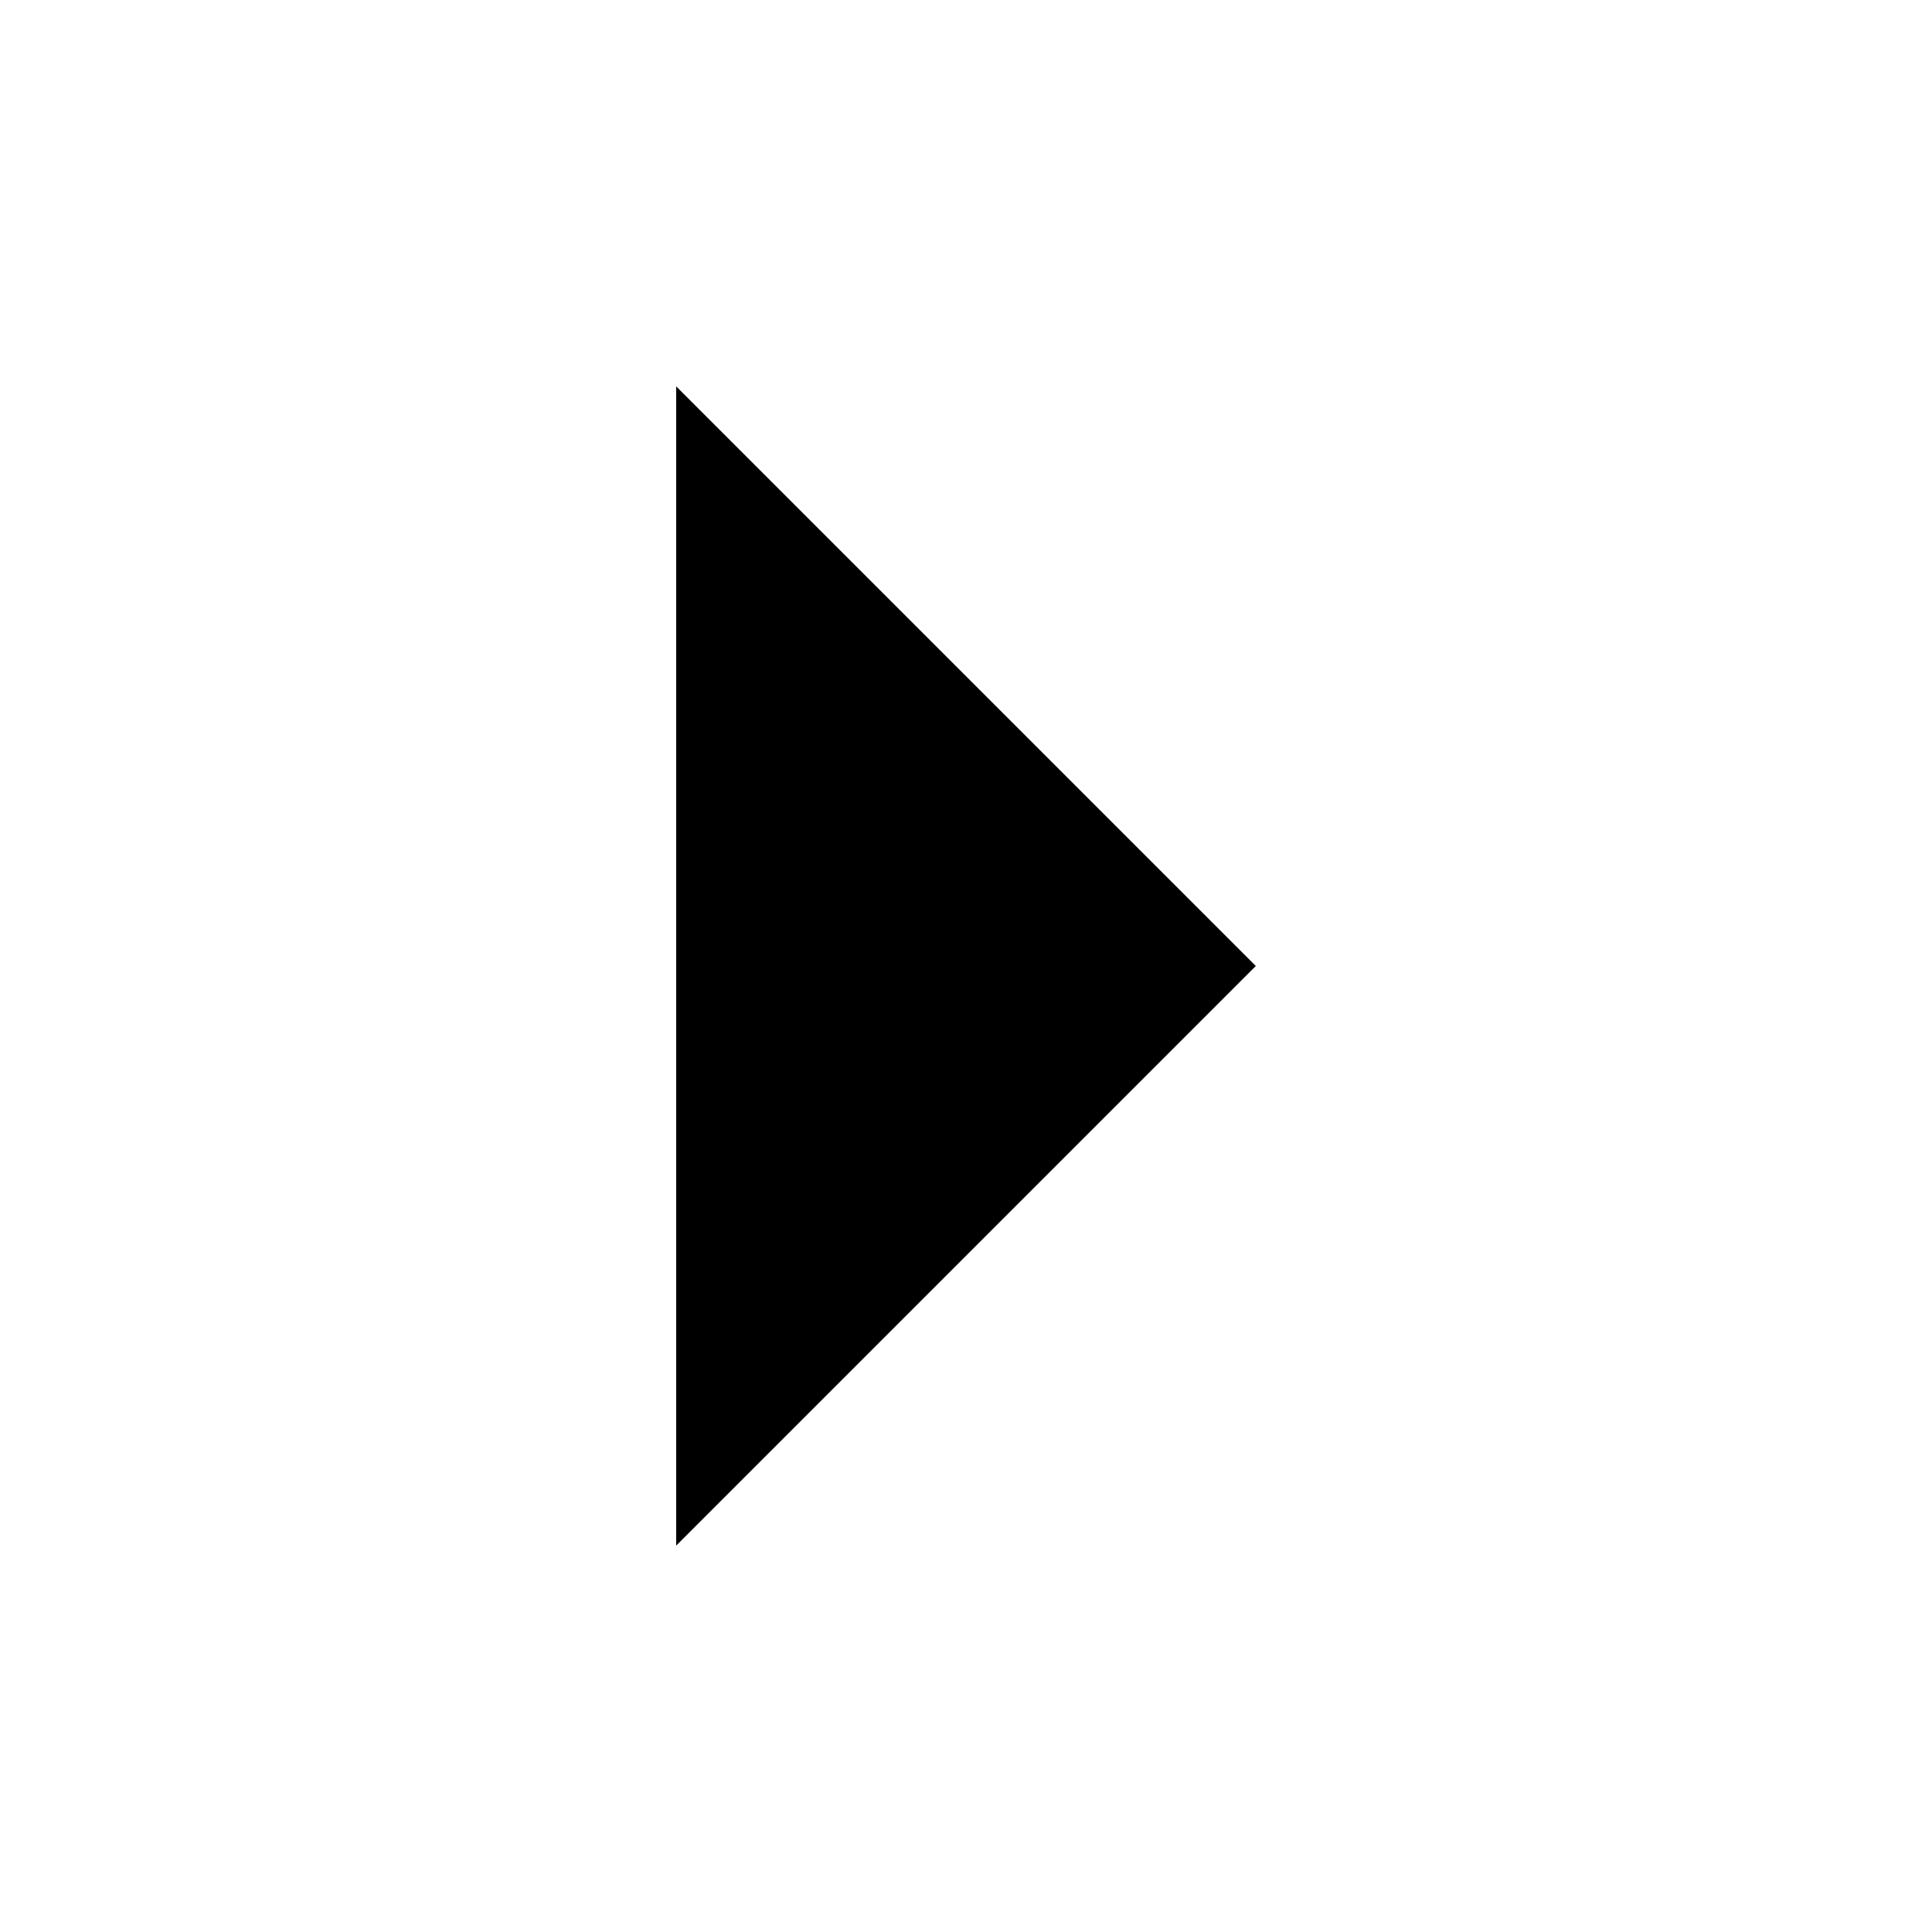
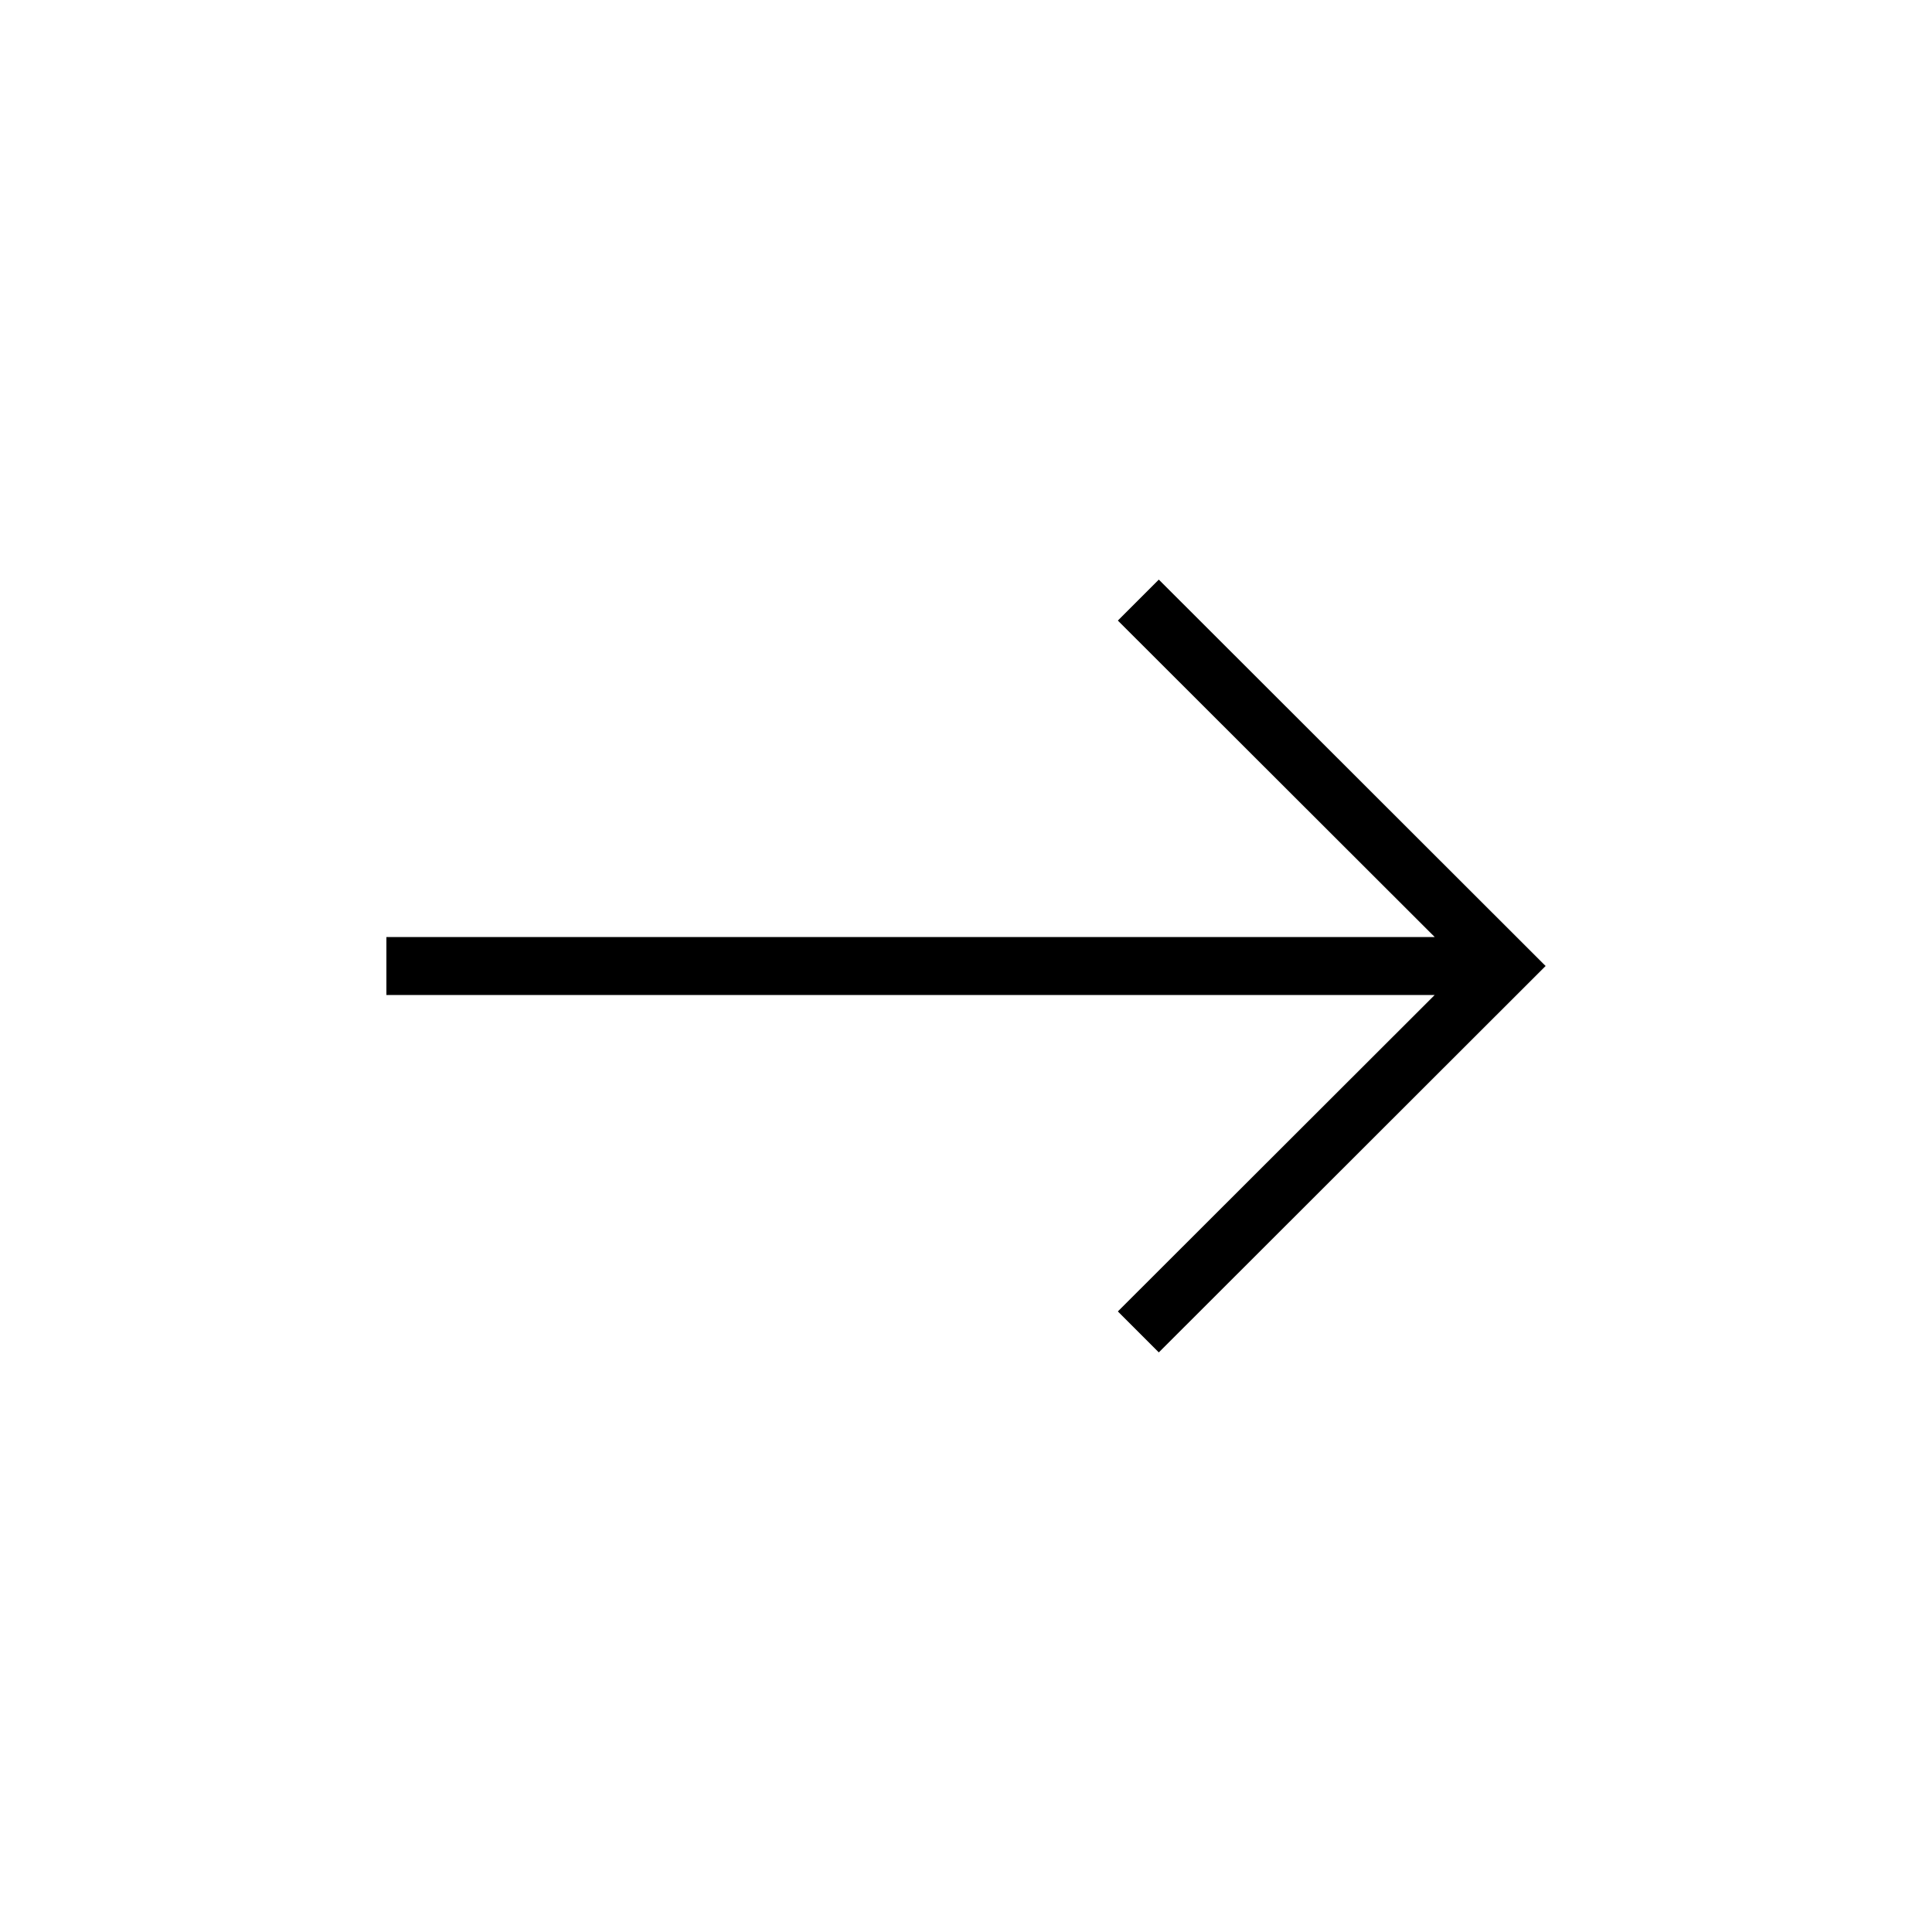
- <svg xmlns="http://www.w3.org/2000/svg" version="1.1" id="Layer_1" x="0px" y="0px" width="500px" height="500px" viewBox="0 0 500 500" style="enable-background:new 0 0 500 500;" xml:space="preserve">
-   <path d="M175,100l150,150L175,400L175,100L175,100z" />
+ <svg xmlns="http://www.w3.org/2000/svg" version="1.1" id="Layer_1" x="0px" y="0px" viewBox="-47 170.9 500 500" style="enable-background:new -47 170.9 500 500;" xml:space="preserve">
+   <path d="M53,413.4h271.3l-82-81.9l10.6-10.6l100.1,100l-100.1,100l-10.6-10.6l82-81.9H53V413.4z" />
</svg>
